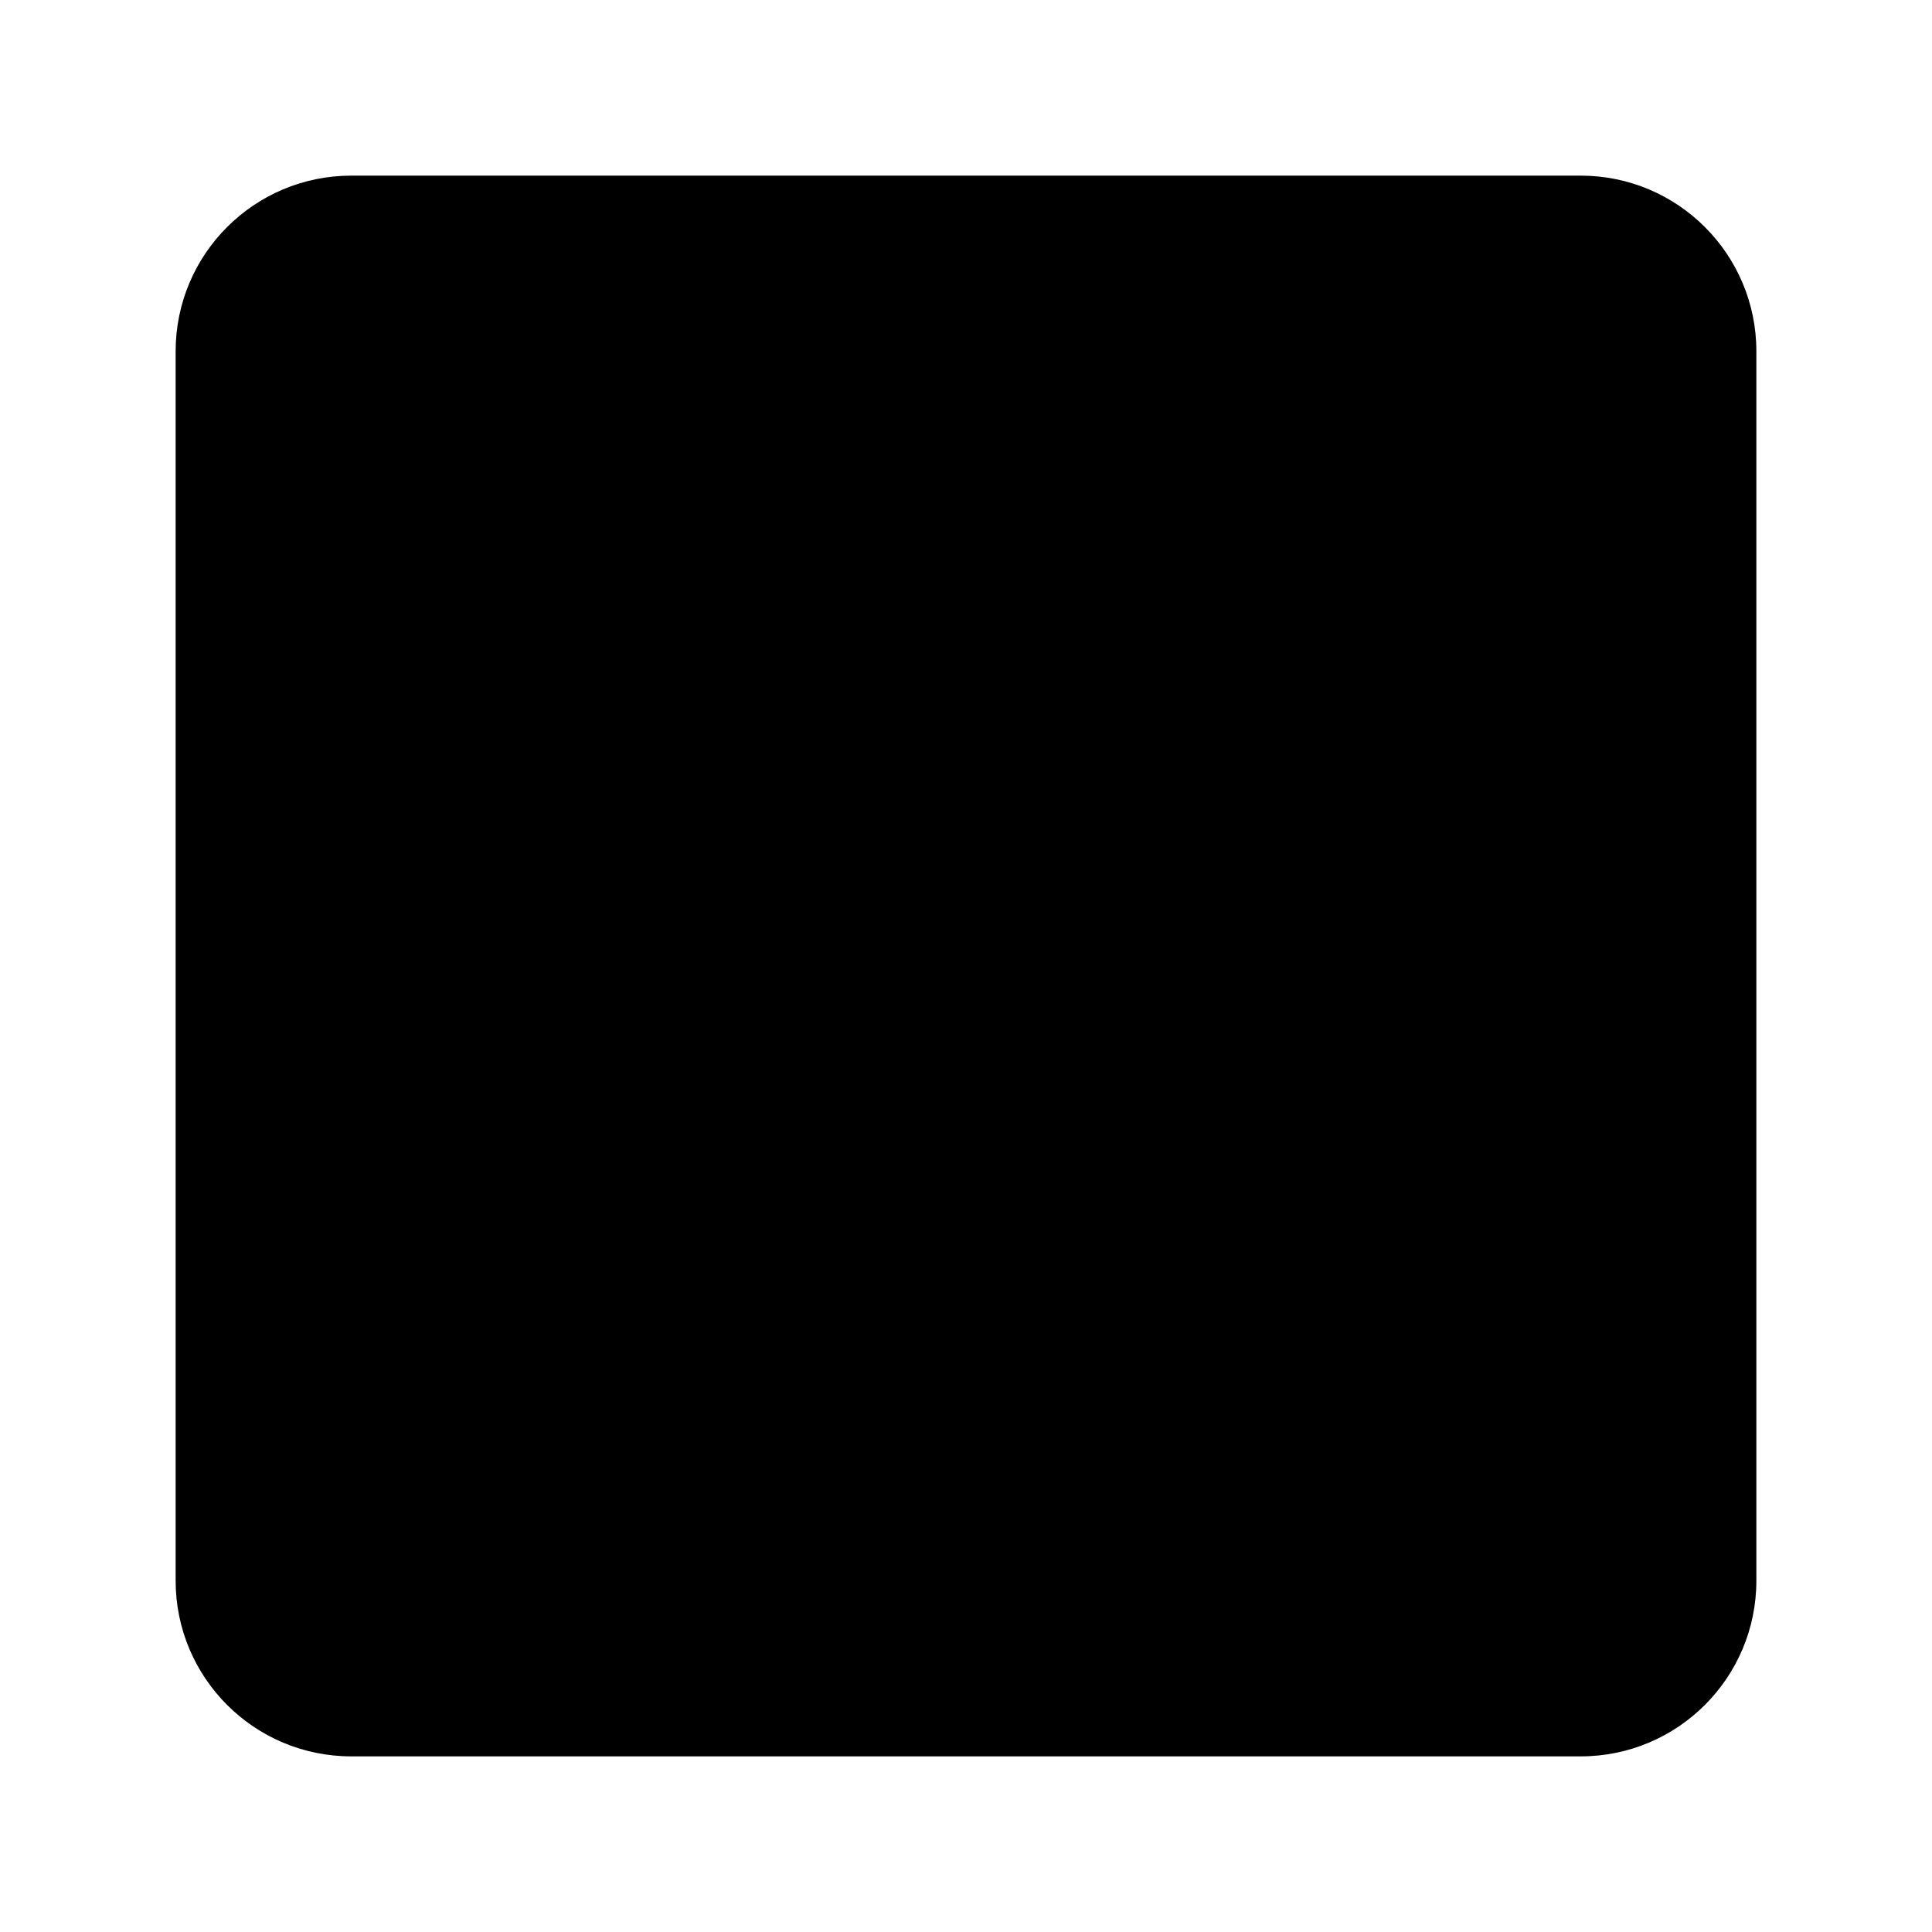
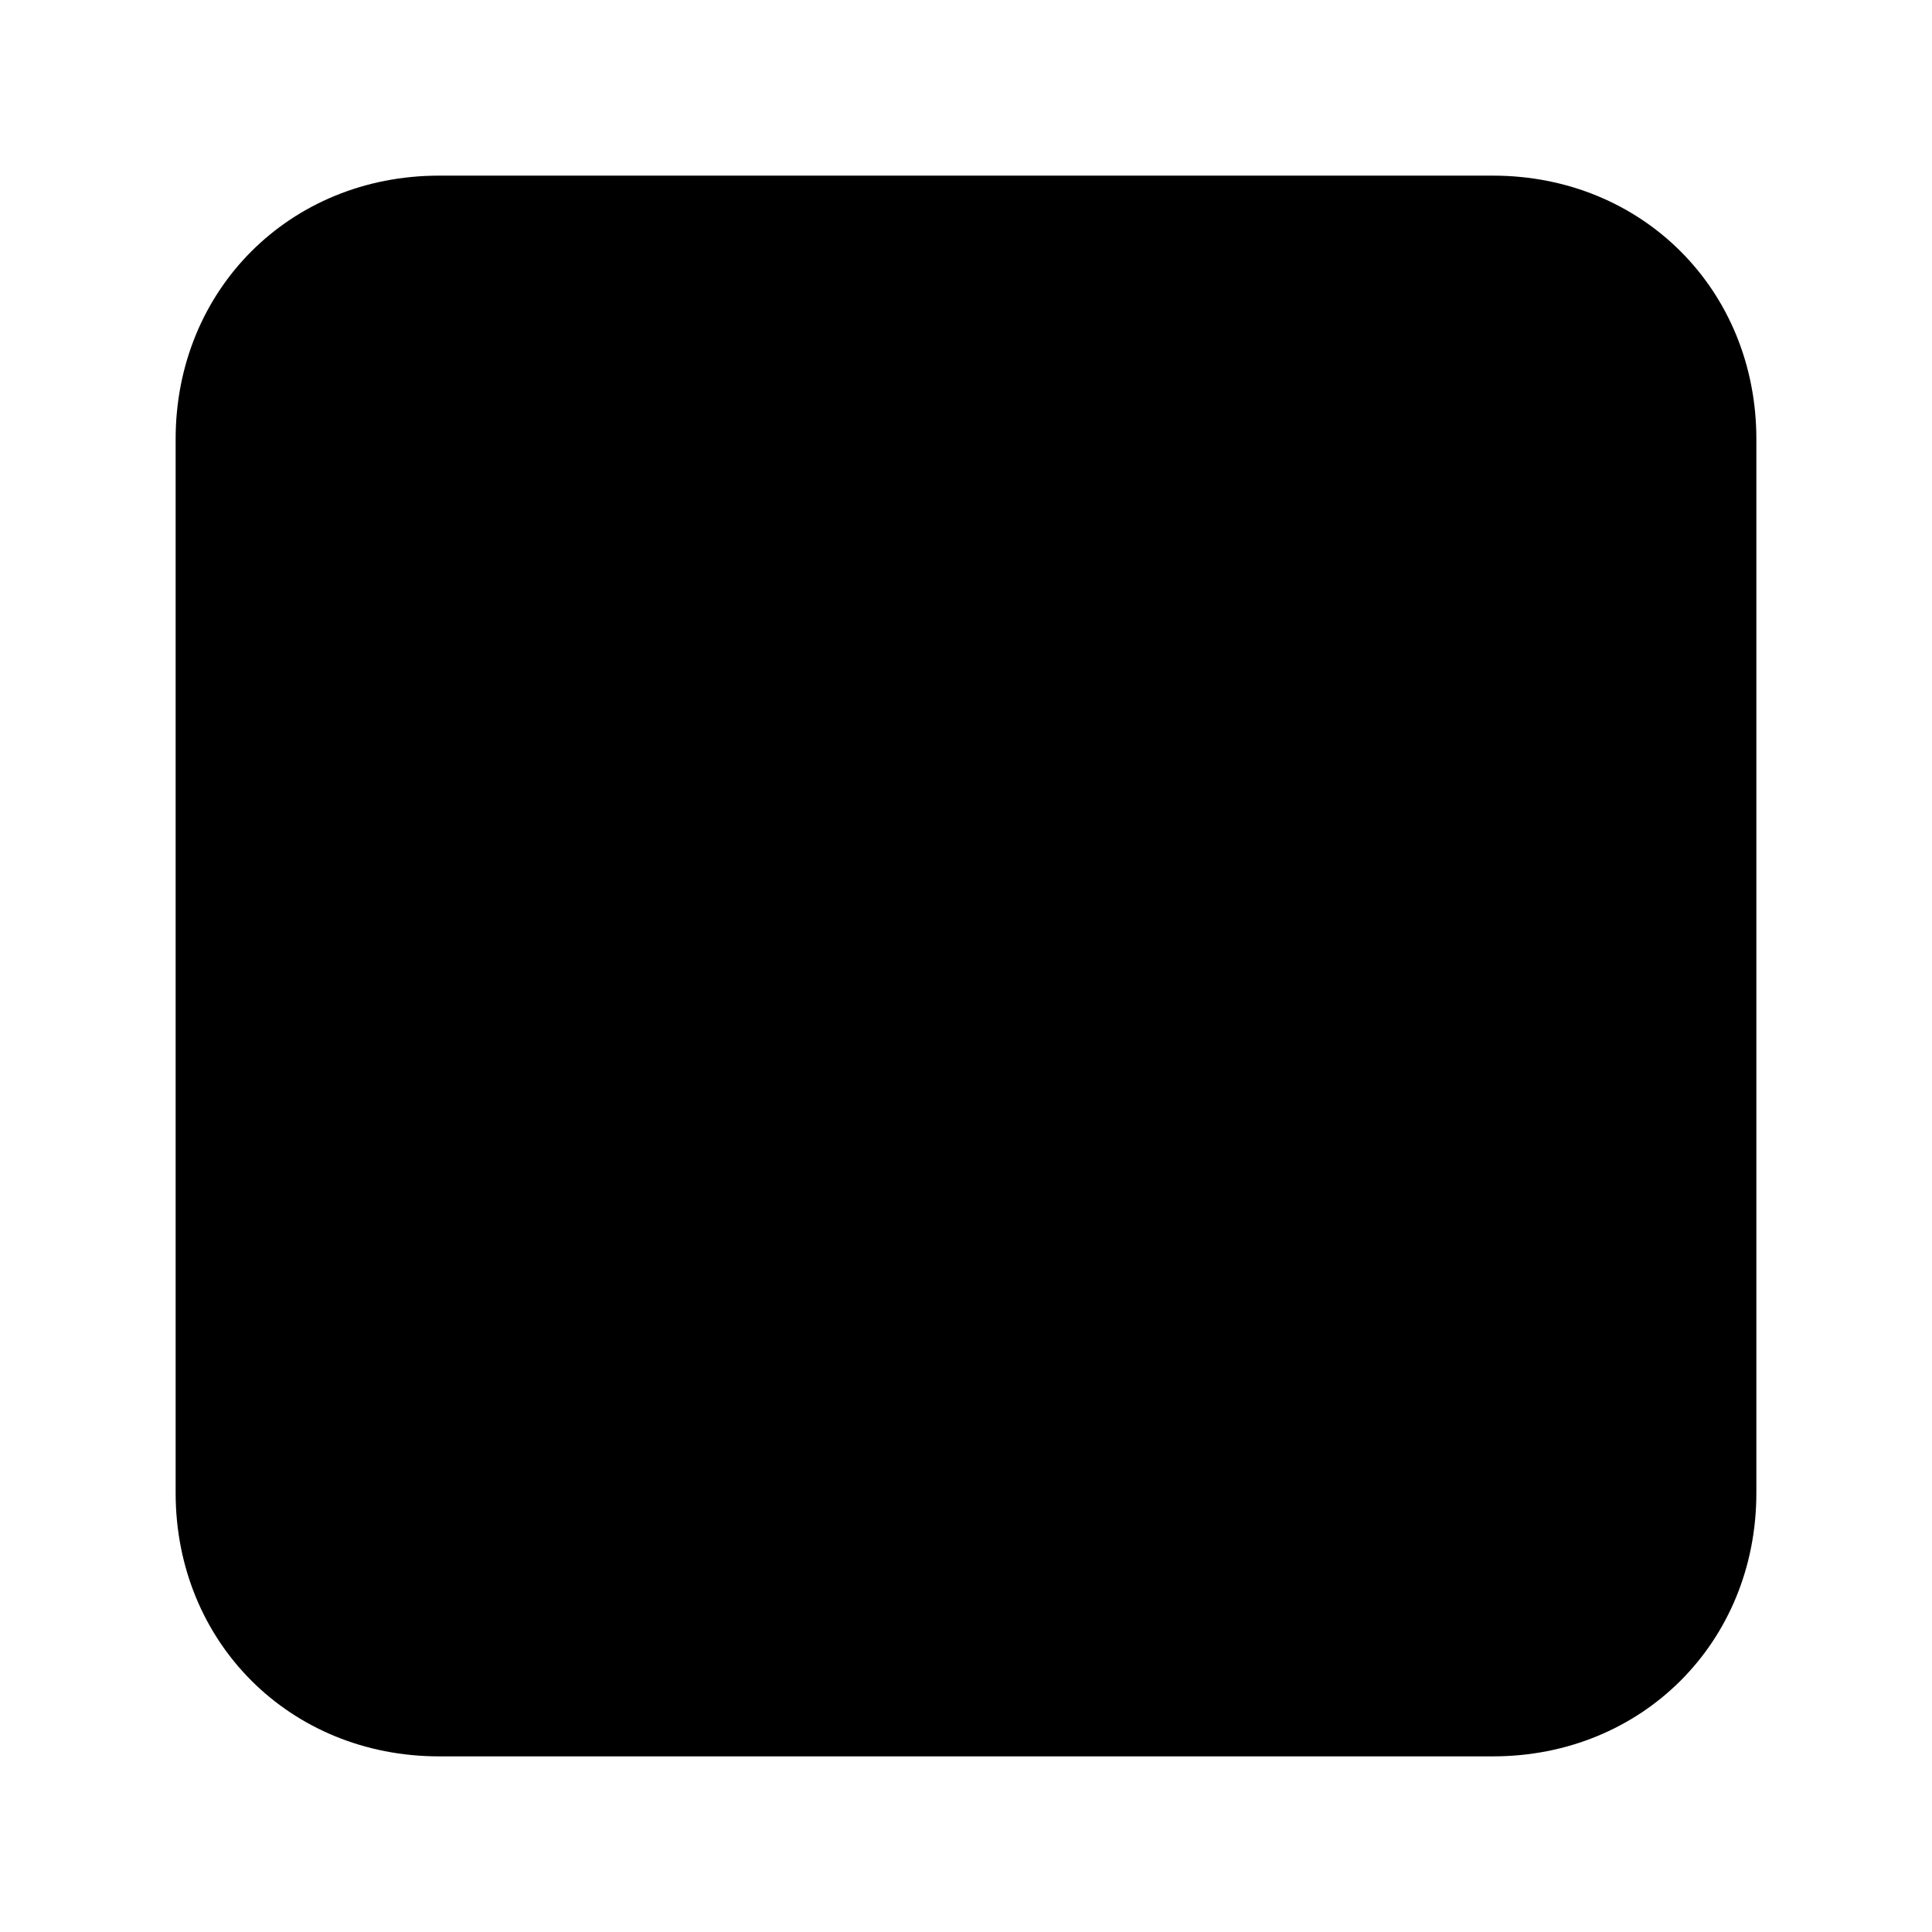
- <svg xmlns="http://www.w3.org/2000/svg" width="22px" height="22px" viewBox="0 0 22 22" version="1.1">
+ <svg xmlns="http://www.w3.org/2000/svg" viewBox="0 0 22 22" version="1.1">
  <defs />
  <g id="16-x-16" stroke="none" stroke-width="1" fill-rule="evenodd">
    <g id="type-boolean">
      <g id="type_boolean" transform="translate(2, 2)">
-         <rect id="Rectangle" x="0" y="0" width="18" height="18" rx="2" />
-         <path d="M8,9 C8,10.105 7.105,11 6,11 C4.895,11 4,10.105 4,9 C4,7.895 4.895,7 6,7 C7.105,7 8,7.895 8,9" id="left-dot" />
-         <path d="M14,9 C14,10.105 13.105,11 12,11 C10.895,11 10,10.105 10,9 C10,7.895 10.895,7 12,7 C13.105,7 14,7.895 14,9" id="right-dot" />
+         <g id="Page-1" stroke-width="1" />
+         <path d="M3,0 L15,0 C16.7,0 18,1.3 18,3 L18,15 C18,16.7 16.7,18 15,18 L3,18 C1.3,18 0,16.7 0,15 L0,3 C0,1.3 1.3,0 3,0" id="shape" />
+         <path d="M8,9 C8,10.1 7.1,11 6,11 C4.9,11 4,10.1 4,9 C4,7.9 4.9,7 6,7 C7.1,7 8,7.9 8,9" id="left-dot" />
+         <path d="M14,9 C14,10.1 13.1,11 12,11 C10.9,11 10,10.1 10,9 C10,7.9 10.9,7 12,7 C13.1,7 14,7.9 14,9" id="right-dot" />
      </g>
    </g>
  </g>
</svg>
